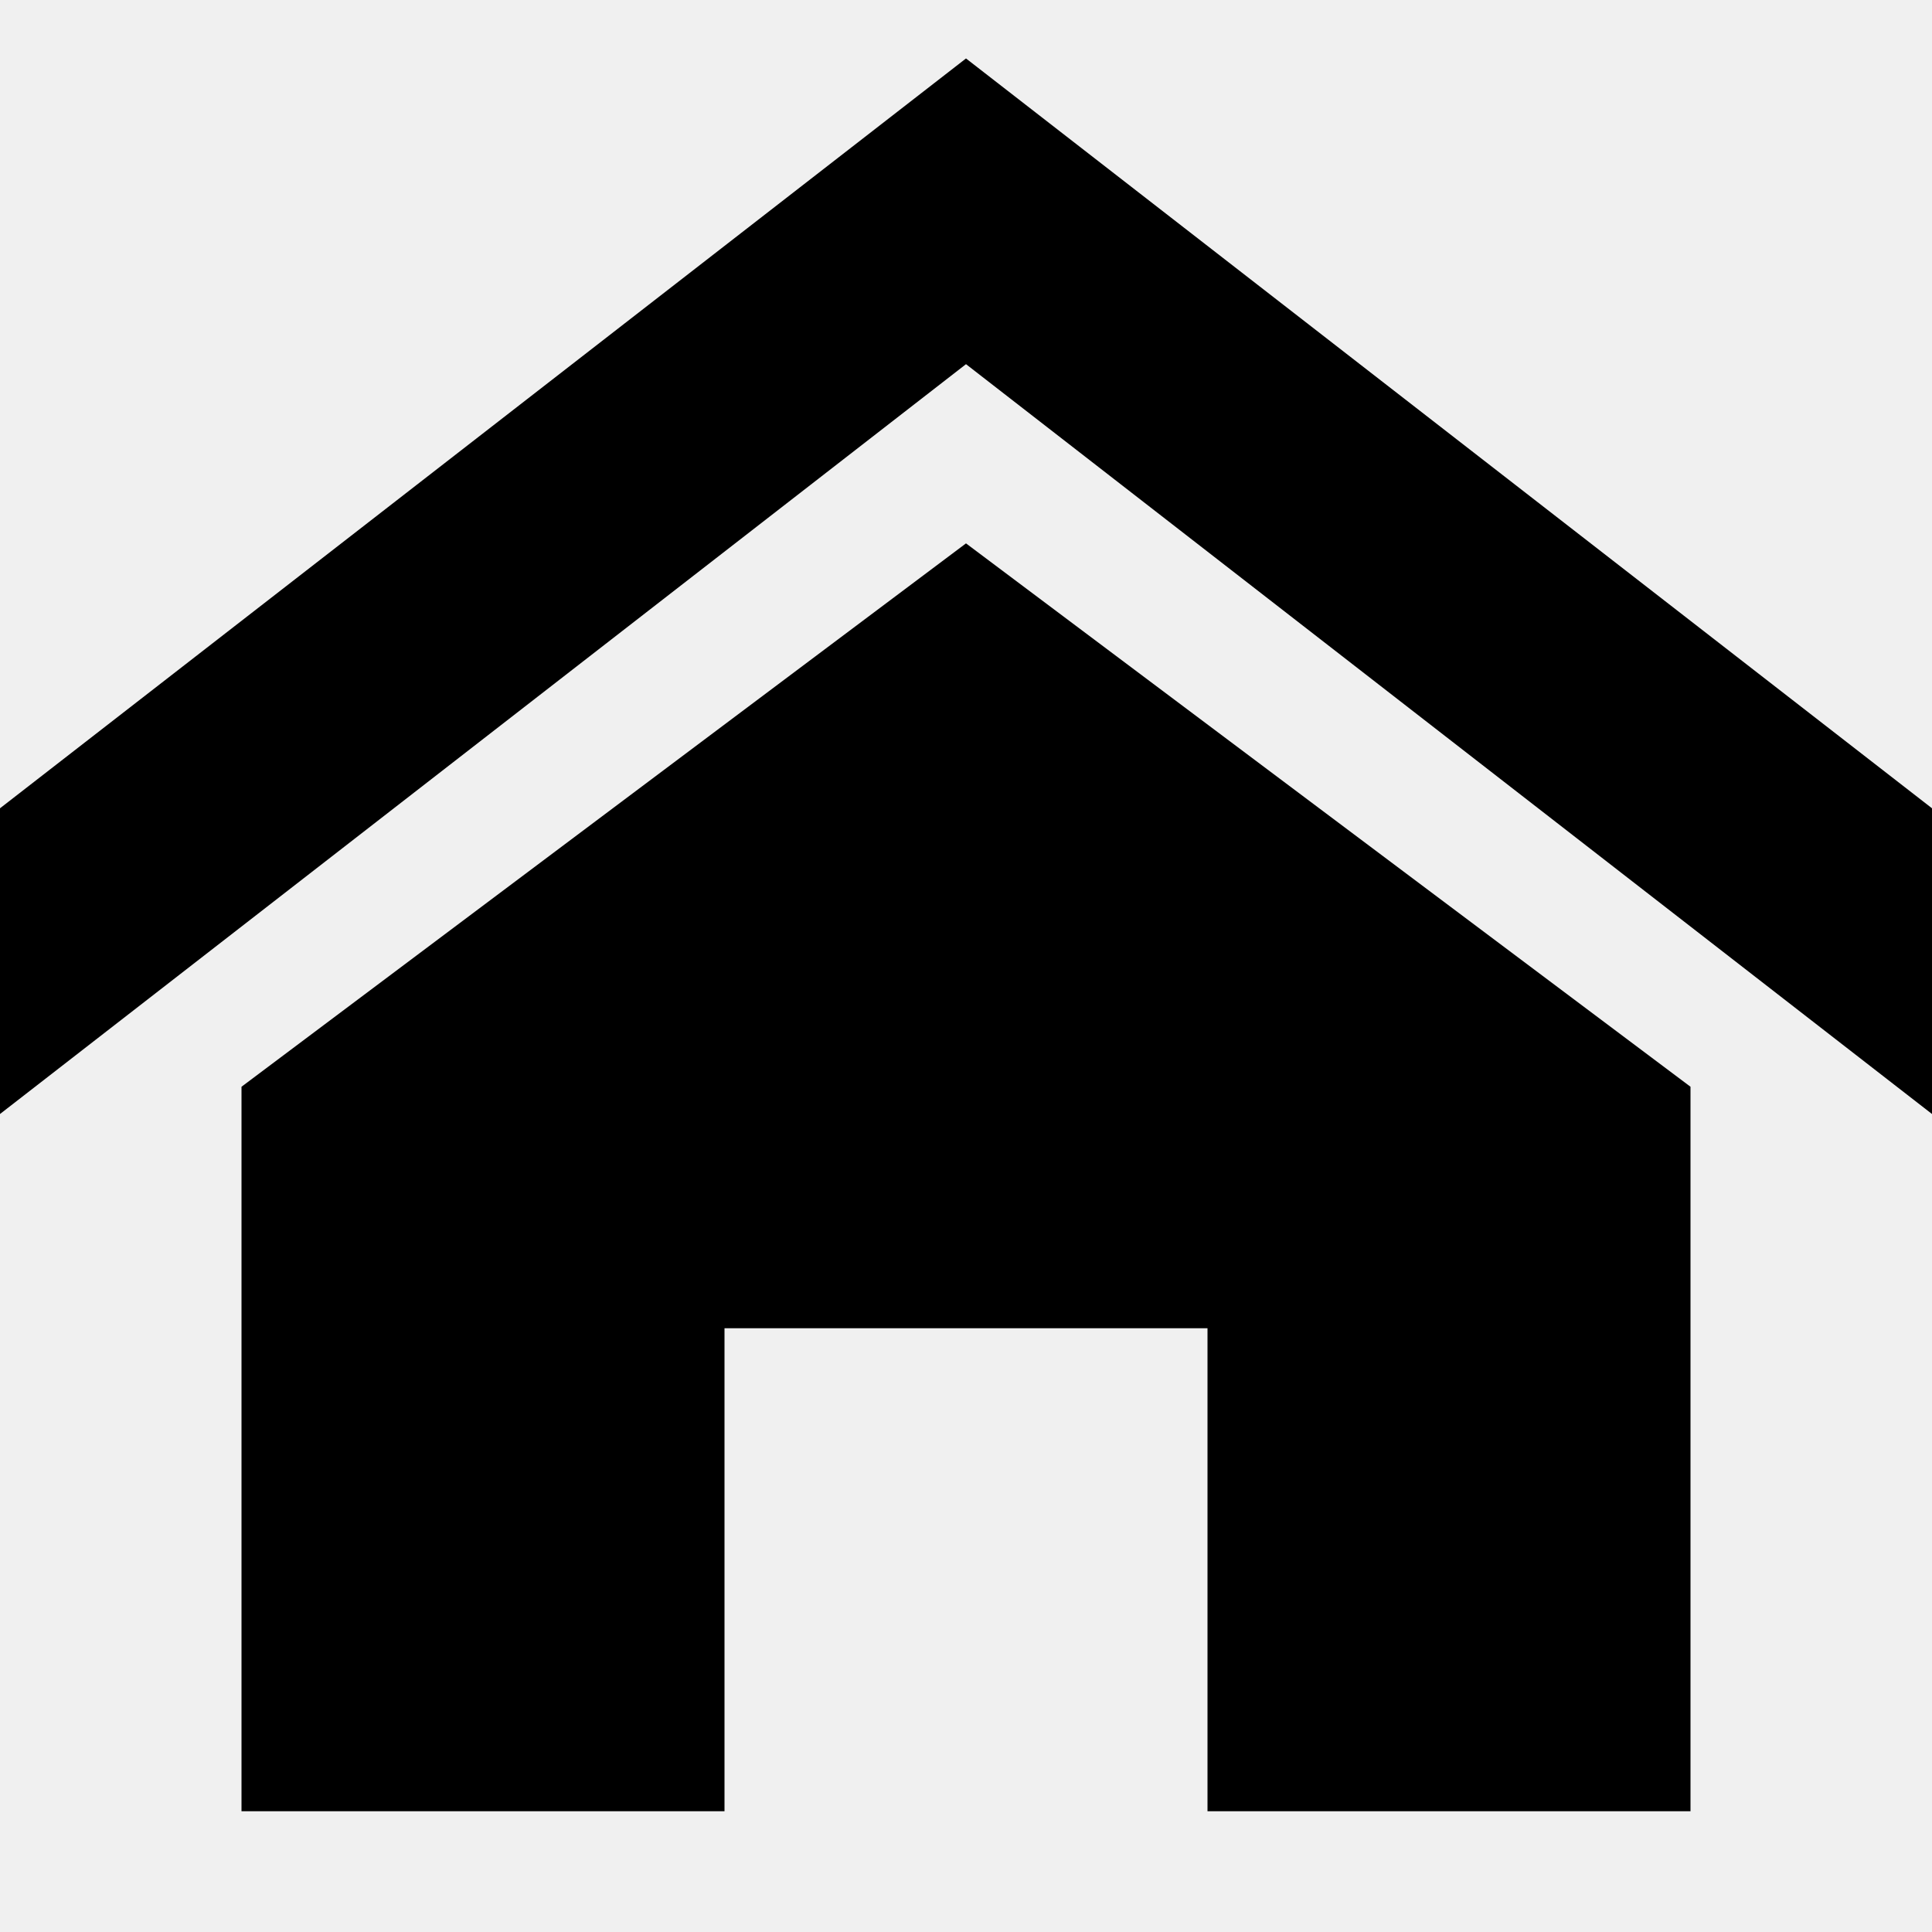
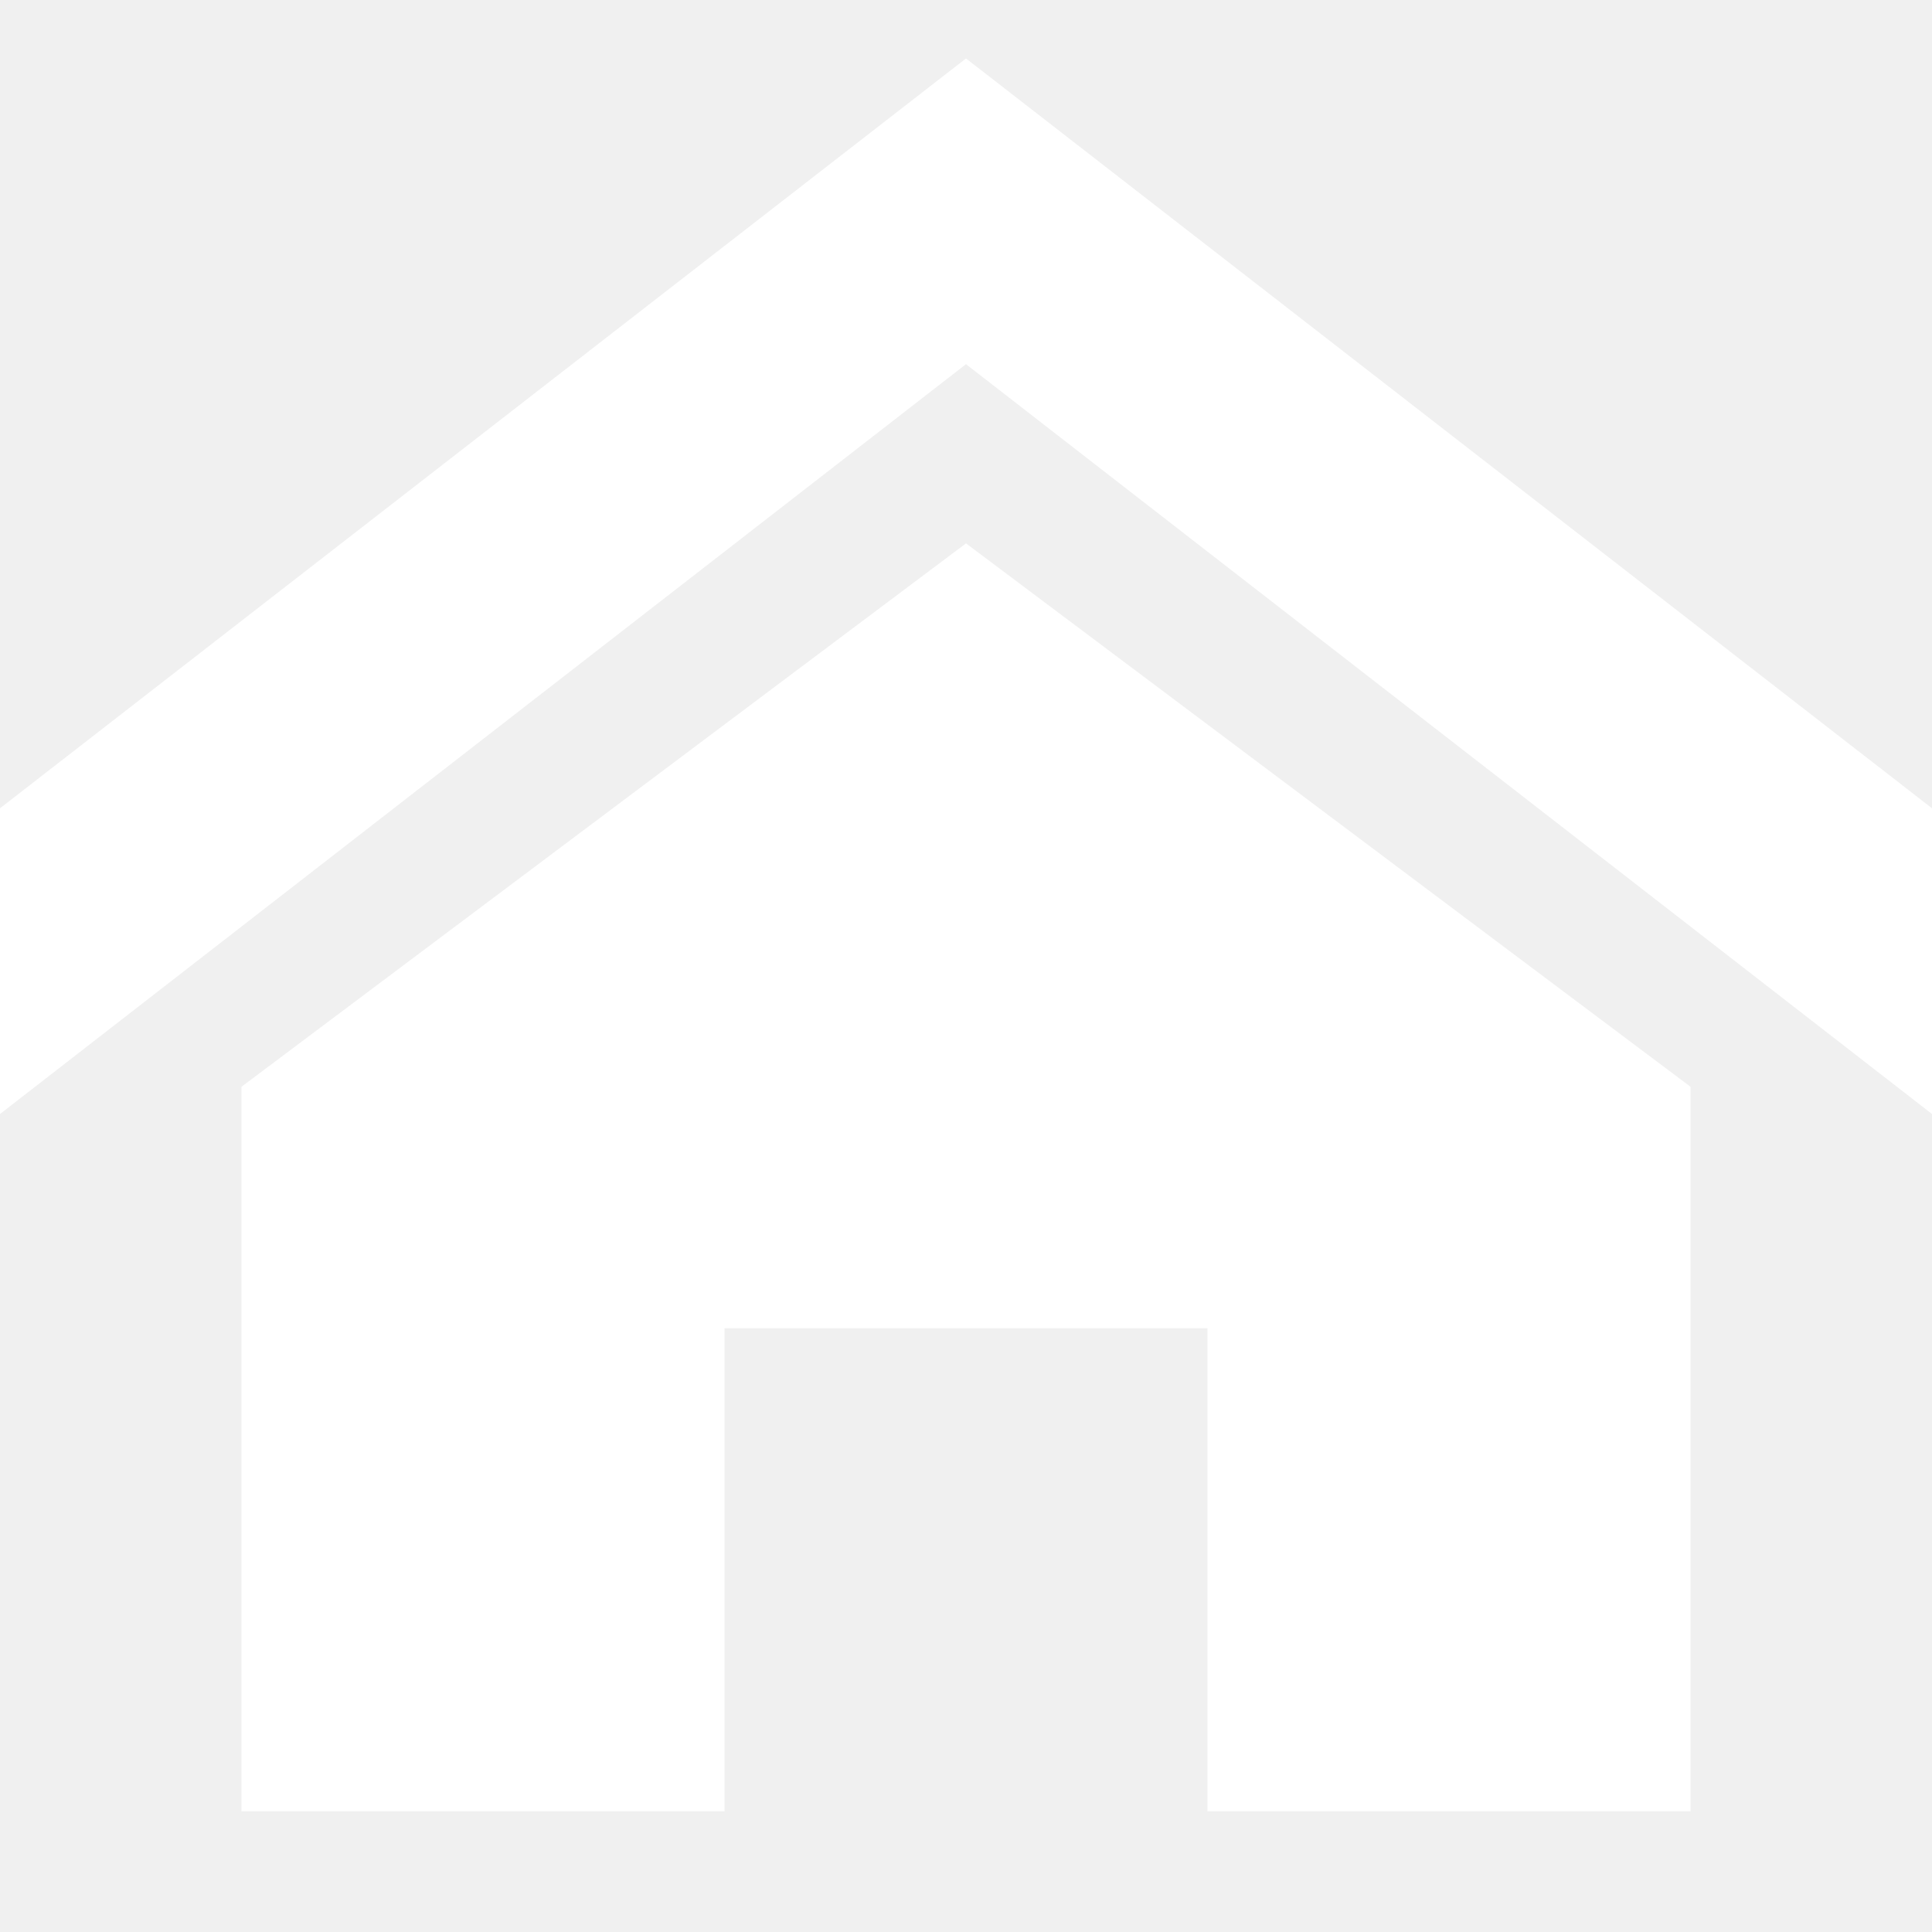
<svg xmlns="http://www.w3.org/2000/svg" version="1.1" width="512" height="512" viewBox="0 0 512 512">
  <g id="icomoon-ignore">
</g>
-   <path d="M512 295.222l-256-198.713-256 198.714v-81.019l256-198.713 256 198.714zM448 288v192h-128v-128h-128v128h-128v-192l192-144z" />
+   <path fill="#FFFFFF" d="M512 295.222l-256-198.713-256 198.714v-81.019l256-198.713 256 198.714zM448 288v192h-128v-128h-128v128h-128v-192l192-144z" />
</svg>
